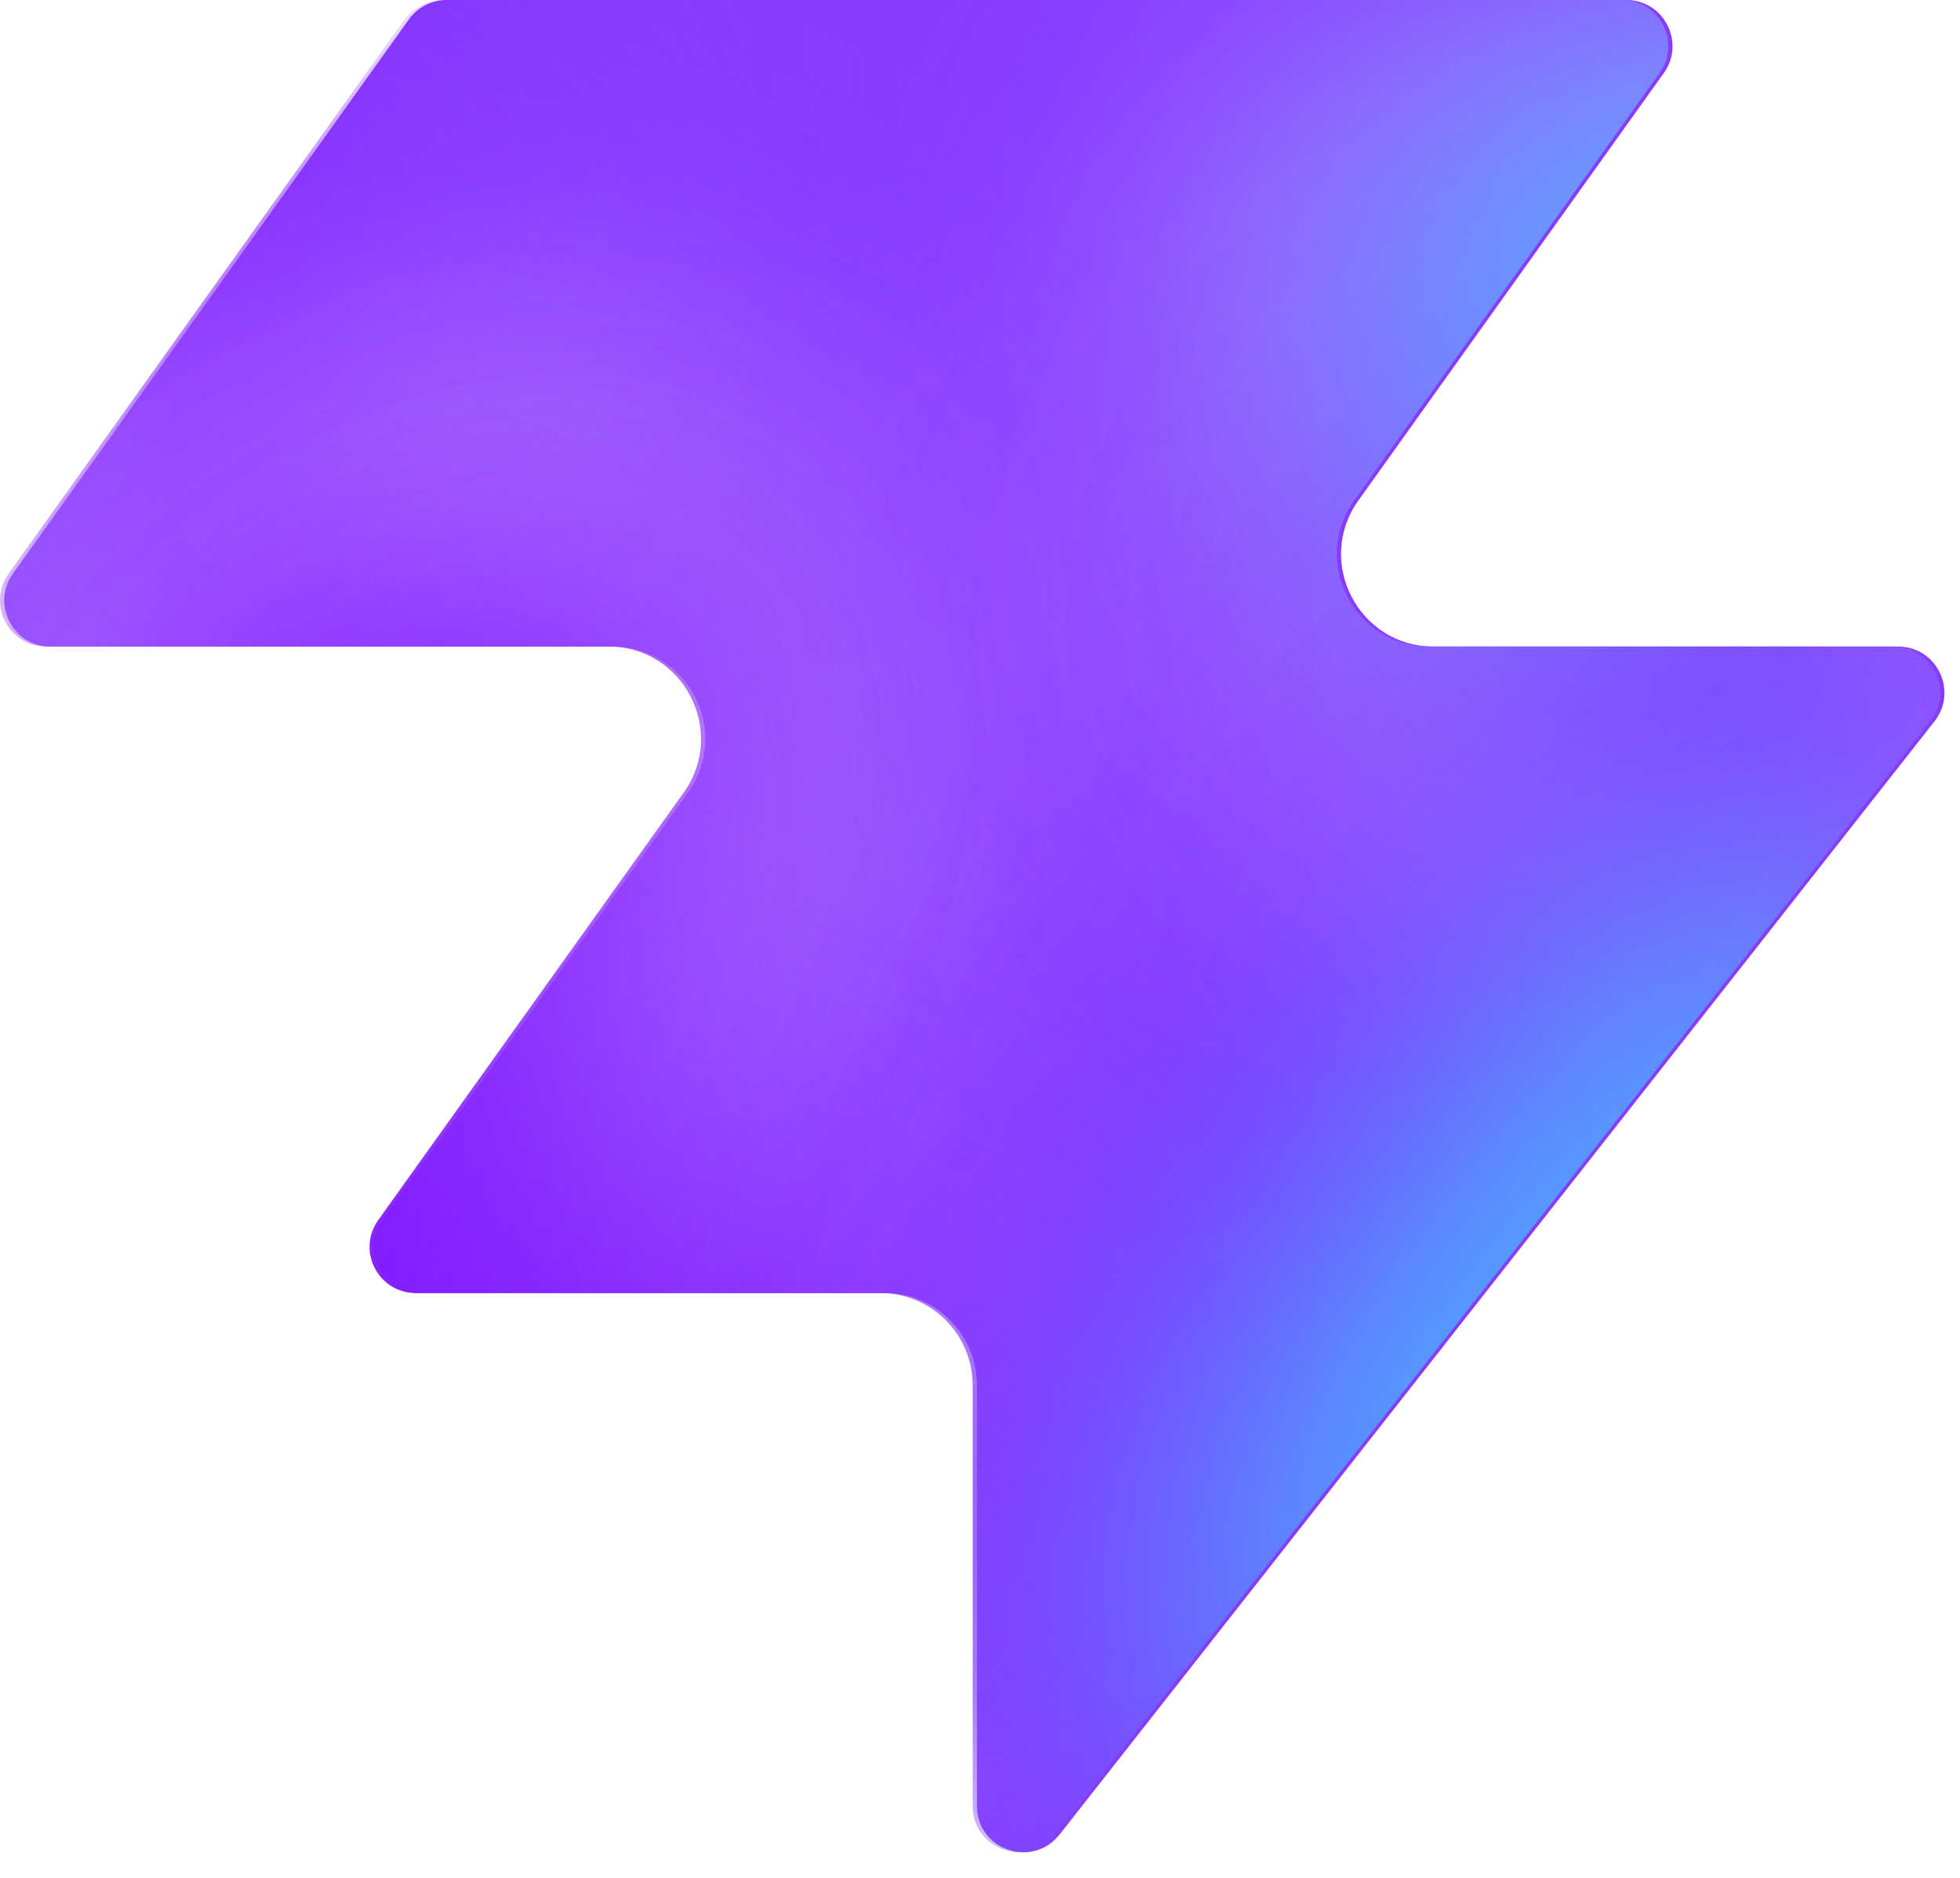
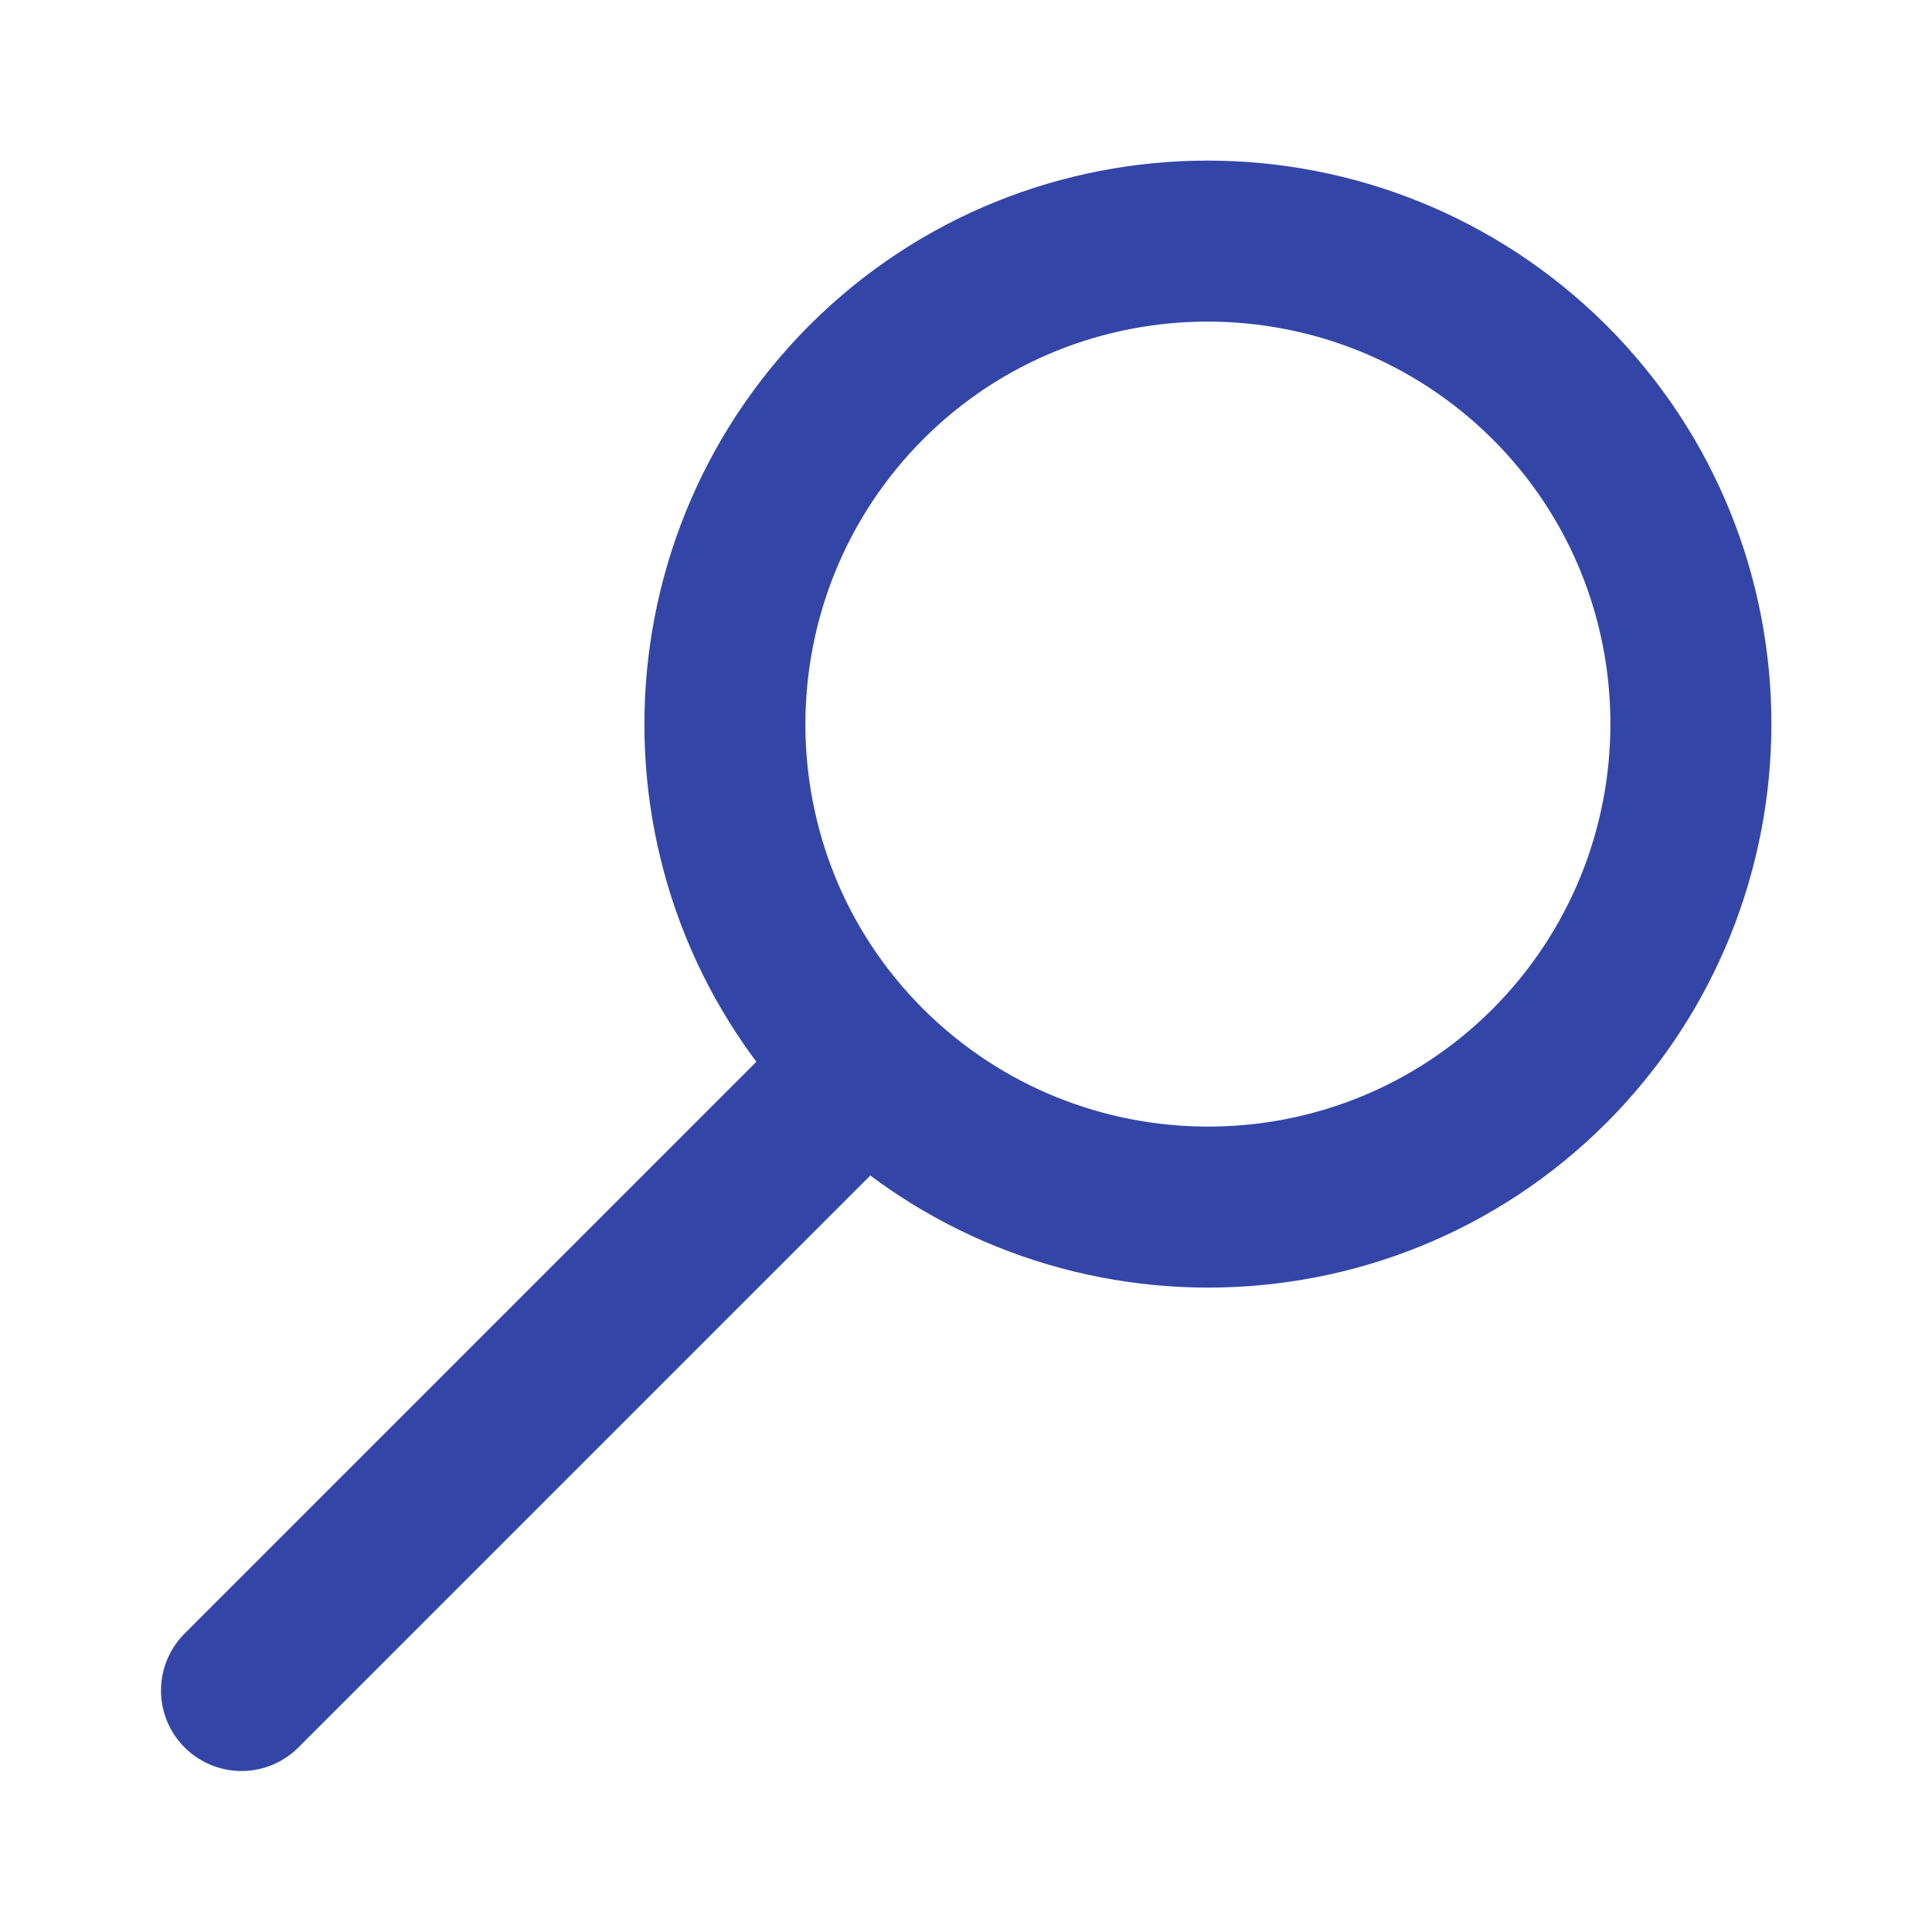
- <svg xmlns="http://www.w3.org/2000/svg" width="48" height="46" fill="none" viewBox="0 0 48 46">
-   <path fill="#863bff" d="M25.946 44.938c-.664.845-2.021.375-2.021-.698V33.937a2.26 2.26 0 0 0-2.262-2.262H10.287c-.92 0-1.456-1.04-.92-1.788l7.48-10.471c1.07-1.497 0-3.578-1.842-3.578H1.237c-.92 0-1.456-1.04-.92-1.788L10.013.474c.214-.297.556-.474.92-.474h28.894c.92 0 1.456 1.04.92 1.788l-7.48 10.471c-1.07 1.498 0 3.579 1.842 3.579h11.377c.943 0 1.473 1.088.89 1.83L25.947 44.94z" style="fill:#863bff;fill:color(display-p3 .525 .23 1);fill-opacity:1" />
-   <mask id="a" width="48" height="46" x="0" y="0" maskUnits="userSpaceOnUse" style="mask-type:alpha">
-     <path fill="#000" d="M25.842 44.938c-.664.844-2.021.375-2.021-.698V33.937a2.26 2.26 0 0 0-2.262-2.262H10.183c-.92 0-1.456-1.04-.92-1.788l7.48-10.471c1.07-1.498 0-3.579-1.842-3.579H1.133c-.92 0-1.456-1.04-.92-1.787L9.91.473c.214-.297.556-.474.92-.474h28.894c.92 0 1.456 1.04.92 1.788l-7.48 10.471c-1.07 1.498 0 3.578 1.842 3.578h11.377c.943 0 1.473 1.088.89 1.832L25.843 44.94z" style="fill:#000;fill-opacity:1" />
-   </mask>
-   <g mask="url(#a)">
-     <g filter="url(#b)">
-       <ellipse cx="5.508" cy="14.704" fill="#ede6ff" rx="5.508" ry="14.704" style="fill:#ede6ff;fill:color(display-p3 .927 .903 1);fill-opacity:1" transform="matrix(.00324 1 1 -.00324 -4.47 31.516)" />
-     </g>
-     <g filter="url(#c)">
-       <ellipse cx="10.399" cy="29.851" fill="#ede6ff" rx="10.399" ry="29.851" style="fill:#ede6ff;fill:color(display-p3 .927 .903 1);fill-opacity:1" transform="matrix(.00324 1 1 -.00324 -39.328 7.883)" />
-     </g>
-     <g filter="url(#d)">
-       <ellipse cx="5.508" cy="30.487" fill="#7e14ff" rx="5.508" ry="30.487" style="fill:#7e14ff;fill:color(display-p3 .492 .077 1);fill-opacity:1" transform="rotate(89.814 -25.913 -14.639)scale(1 -1)" />
-     </g>
-     <g filter="url(#e)">
-       <ellipse cx="5.508" cy="30.599" fill="#7e14ff" rx="5.508" ry="30.599" style="fill:#7e14ff;fill:color(display-p3 .492 .077 1);fill-opacity:1" transform="rotate(89.814 -32.644 -3.334)scale(1 -1)" />
-     </g>
-     <g filter="url(#f)">
-       <ellipse cx="5.508" cy="30.599" fill="#7e14ff" rx="5.508" ry="30.599" style="fill:#7e14ff;fill:color(display-p3 .492 .077 1);fill-opacity:1" transform="matrix(.00324 1 1 -.00324 -34.34 30.47)" />
-     </g>
-     <g filter="url(#g)">
-       <ellipse cx="14.072" cy="22.078" fill="#ede6ff" rx="14.072" ry="22.078" style="fill:#ede6ff;fill:color(display-p3 .927 .903 1);fill-opacity:1" transform="rotate(93.35 24.506 48.493)scale(-1 1)" />
-     </g>
-     <g filter="url(#h)">
-       <ellipse cx="3.47" cy="21.501" fill="#7e14ff" rx="3.47" ry="21.501" style="fill:#7e14ff;fill:color(display-p3 .492 .077 1);fill-opacity:1" transform="rotate(89.009 28.708 47.59)scale(-1 1)" />
-     </g>
-     <g filter="url(#i)">
-       <ellipse cx="3.47" cy="21.501" fill="#7e14ff" rx="3.47" ry="21.501" style="fill:#7e14ff;fill:color(display-p3 .492 .077 1);fill-opacity:1" transform="rotate(89.009 28.708 47.59)scale(-1 1)" />
-     </g>
-     <g filter="url(#j)">
-       <ellipse cx=".387" cy="8.972" fill="#7e14ff" rx="4.407" ry="29.108" style="fill:#7e14ff;fill:color(display-p3 .492 .077 1);fill-opacity:1" transform="rotate(39.51 .387 8.972)" />
-     </g>
-     <g filter="url(#k)">
-       <ellipse cx="47.523" cy="-6.092" fill="#7e14ff" rx="4.407" ry="29.108" style="fill:#7e14ff;fill:color(display-p3 .492 .077 1);fill-opacity:1" transform="rotate(37.892 47.523 -6.092)" />
-     </g>
-     <g filter="url(#l)">
-       <ellipse cx="41.412" cy="6.333" fill="#47bfff" rx="5.971" ry="9.665" style="fill:#47bfff;fill:color(display-p3 .28 .748 1);fill-opacity:1" transform="rotate(37.892 41.412 6.333)" />
-     </g>
-     <g filter="url(#m)">
-       <ellipse cx="-1.879" cy="38.332" fill="#7e14ff" rx="4.407" ry="29.108" style="fill:#7e14ff;fill:color(display-p3 .492 .077 1);fill-opacity:1" transform="rotate(37.892 -1.88 38.332)" />
-     </g>
-     <g filter="url(#n)">
-       <ellipse cx="-1.879" cy="38.332" fill="#7e14ff" rx="4.407" ry="29.108" style="fill:#7e14ff;fill:color(display-p3 .492 .077 1);fill-opacity:1" transform="rotate(37.892 -1.88 38.332)" />
-     </g>
-     <g filter="url(#o)">
-       <ellipse cx="35.651" cy="29.907" fill="#7e14ff" rx="4.407" ry="29.108" style="fill:#7e14ff;fill:color(display-p3 .492 .077 1);fill-opacity:1" transform="rotate(37.892 35.651 29.907)" />
-     </g>
-     <g filter="url(#p)">
-       <ellipse cx="38.418" cy="32.4" fill="#47bfff" rx="5.971" ry="15.297" style="fill:#47bfff;fill:color(display-p3 .28 .748 1);fill-opacity:1" transform="rotate(37.892 38.418 32.4)" />
-     </g>
-   </g>
-   <defs>
-     <filter id="b" width="60.045" height="41.654" x="-19.77" y="16.149" color-interpolation-filters="sRGB" filterUnits="userSpaceOnUse">
-       <feFlood flood-opacity="0" result="BackgroundImageFix" />
-       <feBlend in="SourceGraphic" in2="BackgroundImageFix" result="shape" />
-       <feGaussianBlur result="effect1_foregroundBlur_2002_17158" stdDeviation="7.659" />
-     </filter>
-     <filter id="c" width="90.34" height="51.437" x="-54.613" y="-7.533" color-interpolation-filters="sRGB" filterUnits="userSpaceOnUse">
-       <feFlood flood-opacity="0" result="BackgroundImageFix" />
-       <feBlend in="SourceGraphic" in2="BackgroundImageFix" result="shape" />
-       <feGaussianBlur result="effect1_foregroundBlur_2002_17158" stdDeviation="7.659" />
-     </filter>
-     <filter id="d" width="79.355" height="29.4" x="-49.64" y="2.03" color-interpolation-filters="sRGB" filterUnits="userSpaceOnUse">
-       <feFlood flood-opacity="0" result="BackgroundImageFix" />
-       <feBlend in="SourceGraphic" in2="BackgroundImageFix" result="shape" />
-       <feGaussianBlur result="effect1_foregroundBlur_2002_17158" stdDeviation="4.596" />
-     </filter>
-     <filter id="e" width="79.579" height="29.4" x="-45.045" y="20.029" color-interpolation-filters="sRGB" filterUnits="userSpaceOnUse">
-       <feFlood flood-opacity="0" result="BackgroundImageFix" />
-       <feBlend in="SourceGraphic" in2="BackgroundImageFix" result="shape" />
-       <feGaussianBlur result="effect1_foregroundBlur_2002_17158" stdDeviation="4.596" />
-     </filter>
-     <filter id="f" width="79.579" height="29.4" x="-43.513" y="21.178" color-interpolation-filters="sRGB" filterUnits="userSpaceOnUse">
-       <feFlood flood-opacity="0" result="BackgroundImageFix" />
-       <feBlend in="SourceGraphic" in2="BackgroundImageFix" result="shape" />
-       <feGaussianBlur result="effect1_foregroundBlur_2002_17158" stdDeviation="4.596" />
-     </filter>
-     <filter id="g" width="74.749" height="58.852" x="15.756" y="-17.901" color-interpolation-filters="sRGB" filterUnits="userSpaceOnUse">
-       <feFlood flood-opacity="0" result="BackgroundImageFix" />
-       <feBlend in="SourceGraphic" in2="BackgroundImageFix" result="shape" />
-       <feGaussianBlur result="effect1_foregroundBlur_2002_17158" stdDeviation="7.659" />
-     </filter>
-     <filter id="h" width="61.377" height="25.362" x="23.548" y="2.284" color-interpolation-filters="sRGB" filterUnits="userSpaceOnUse">
-       <feFlood flood-opacity="0" result="BackgroundImageFix" />
-       <feBlend in="SourceGraphic" in2="BackgroundImageFix" result="shape" />
-       <feGaussianBlur result="effect1_foregroundBlur_2002_17158" stdDeviation="4.596" />
-     </filter>
-     <filter id="i" width="61.377" height="25.362" x="23.548" y="2.284" color-interpolation-filters="sRGB" filterUnits="userSpaceOnUse">
-       <feFlood flood-opacity="0" result="BackgroundImageFix" />
-       <feBlend in="SourceGraphic" in2="BackgroundImageFix" result="shape" />
-       <feGaussianBlur result="effect1_foregroundBlur_2002_17158" stdDeviation="4.596" />
-     </filter>
-     <filter id="j" width="56.045" height="63.649" x="-27.636" y="-22.853" color-interpolation-filters="sRGB" filterUnits="userSpaceOnUse">
-       <feFlood flood-opacity="0" result="BackgroundImageFix" />
-       <feBlend in="SourceGraphic" in2="BackgroundImageFix" result="shape" />
-       <feGaussianBlur result="effect1_foregroundBlur_2002_17158" stdDeviation="4.596" />
-     </filter>
-     <filter id="k" width="54.814" height="64.646" x="20.116" y="-38.415" color-interpolation-filters="sRGB" filterUnits="userSpaceOnUse">
-       <feFlood flood-opacity="0" result="BackgroundImageFix" />
-       <feBlend in="SourceGraphic" in2="BackgroundImageFix" result="shape" />
-       <feGaussianBlur result="effect1_foregroundBlur_2002_17158" stdDeviation="4.596" />
-     </filter>
-     <filter id="l" width="33.541" height="35.313" x="24.641" y="-11.323" color-interpolation-filters="sRGB" filterUnits="userSpaceOnUse">
-       <feFlood flood-opacity="0" result="BackgroundImageFix" />
-       <feBlend in="SourceGraphic" in2="BackgroundImageFix" result="shape" />
-       <feGaussianBlur result="effect1_foregroundBlur_2002_17158" stdDeviation="4.596" />
-     </filter>
-     <filter id="m" width="54.814" height="64.646" x="-29.286" y="6.009" color-interpolation-filters="sRGB" filterUnits="userSpaceOnUse">
-       <feFlood flood-opacity="0" result="BackgroundImageFix" />
-       <feBlend in="SourceGraphic" in2="BackgroundImageFix" result="shape" />
-       <feGaussianBlur result="effect1_foregroundBlur_2002_17158" stdDeviation="4.596" />
-     </filter>
-     <filter id="n" width="54.814" height="64.646" x="-29.286" y="6.009" color-interpolation-filters="sRGB" filterUnits="userSpaceOnUse">
-       <feFlood flood-opacity="0" result="BackgroundImageFix" />
-       <feBlend in="SourceGraphic" in2="BackgroundImageFix" result="shape" />
-       <feGaussianBlur result="effect1_foregroundBlur_2002_17158" stdDeviation="4.596" />
-     </filter>
-     <filter id="o" width="54.814" height="64.646" x="8.244" y="-2.416" color-interpolation-filters="sRGB" filterUnits="userSpaceOnUse">
-       <feFlood flood-opacity="0" result="BackgroundImageFix" />
-       <feBlend in="SourceGraphic" in2="BackgroundImageFix" result="shape" />
-       <feGaussianBlur result="effect1_foregroundBlur_2002_17158" stdDeviation="4.596" />
-     </filter>
-     <filter id="p" width="39.409" height="43.623" x="18.713" y="10.588" color-interpolation-filters="sRGB" filterUnits="userSpaceOnUse">
-       <feFlood flood-opacity="0" result="BackgroundImageFix" />
-       <feBlend in="SourceGraphic" in2="BackgroundImageFix" result="shape" />
-       <feGaussianBlur result="effect1_foregroundBlur_2002_17158" stdDeviation="4.596" />
-     </filter>
-   </defs>
+ <svg xmlns="http://www.w3.org/2000/svg" width="24" height="24" viewBox="0 0 24 24" fill="none" stroke="#3346a8" stroke-linecap="round" stroke-linejoin="round" stroke-width="2">
+   <path d="M10.76 13.24c-2.34-2.34-2.34-6.14 0-8.49c2.34-2.34 6.14-2.34 8.49 0c2.34 2.34 2.34 6.14 0 8.49c-2.34 2.34-6.14 2.34-8.49 0Z" />
+   <path d="m10.5 13.5-7.5 7.5" />
</svg>
